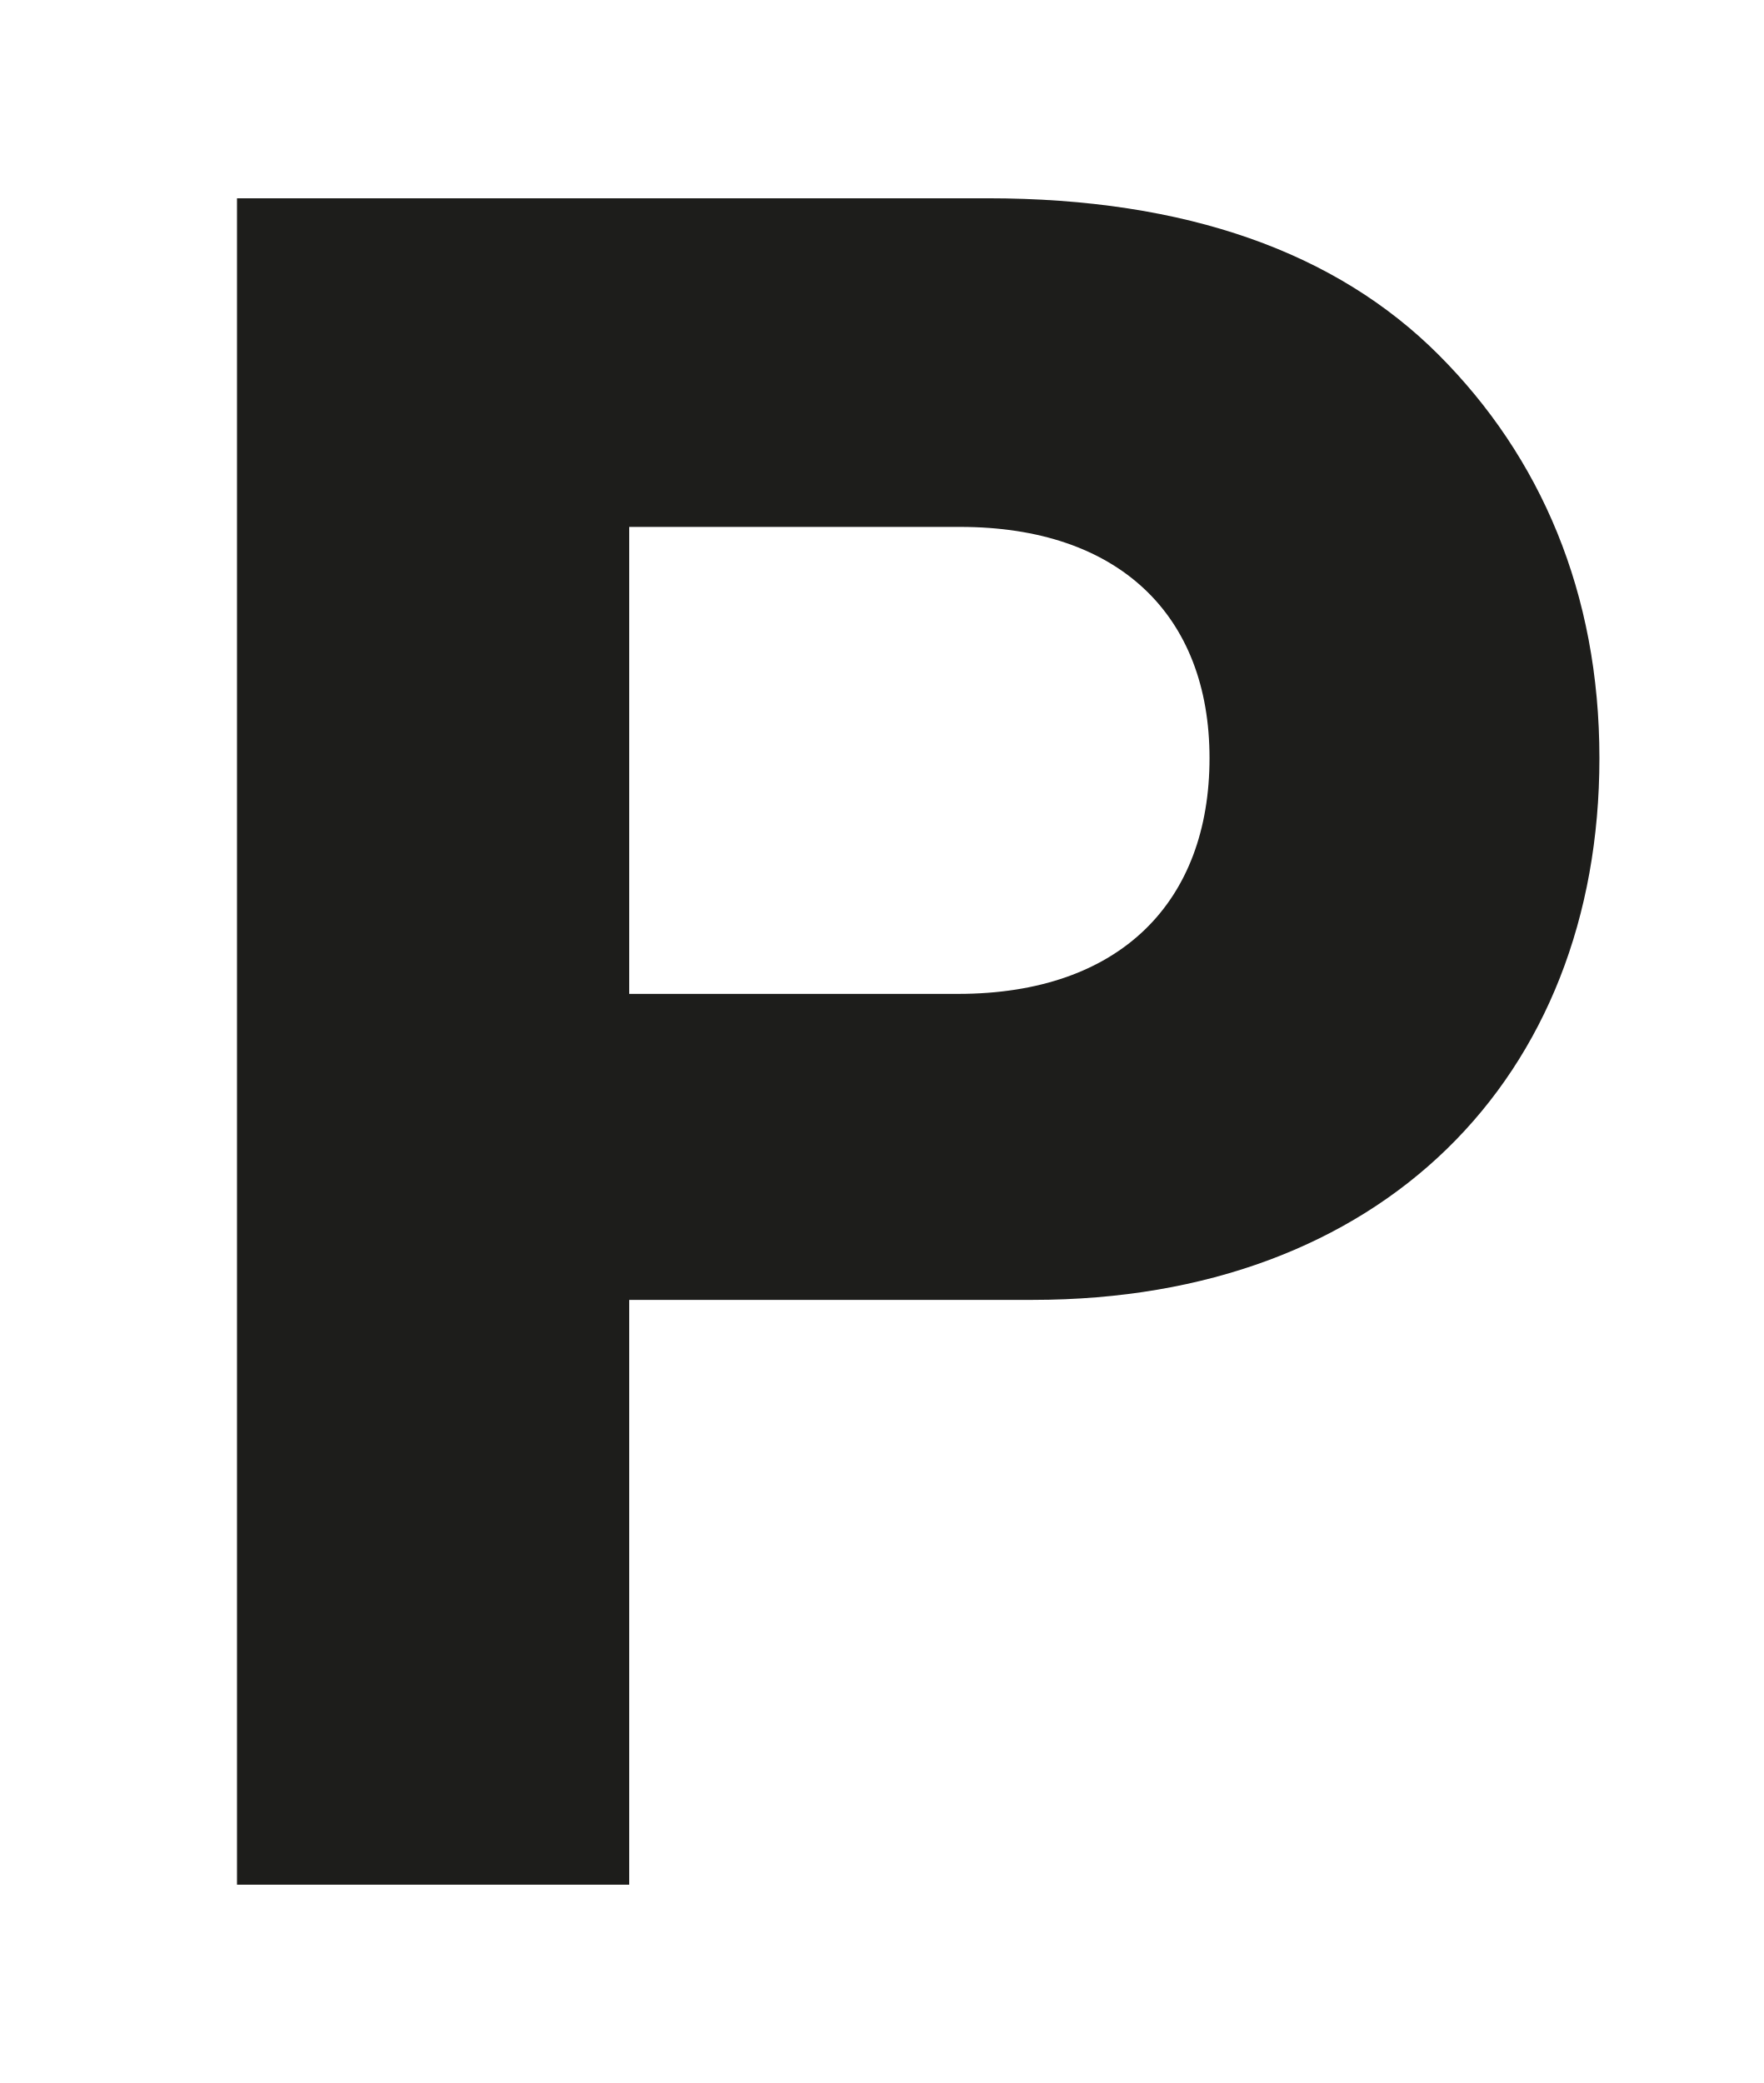
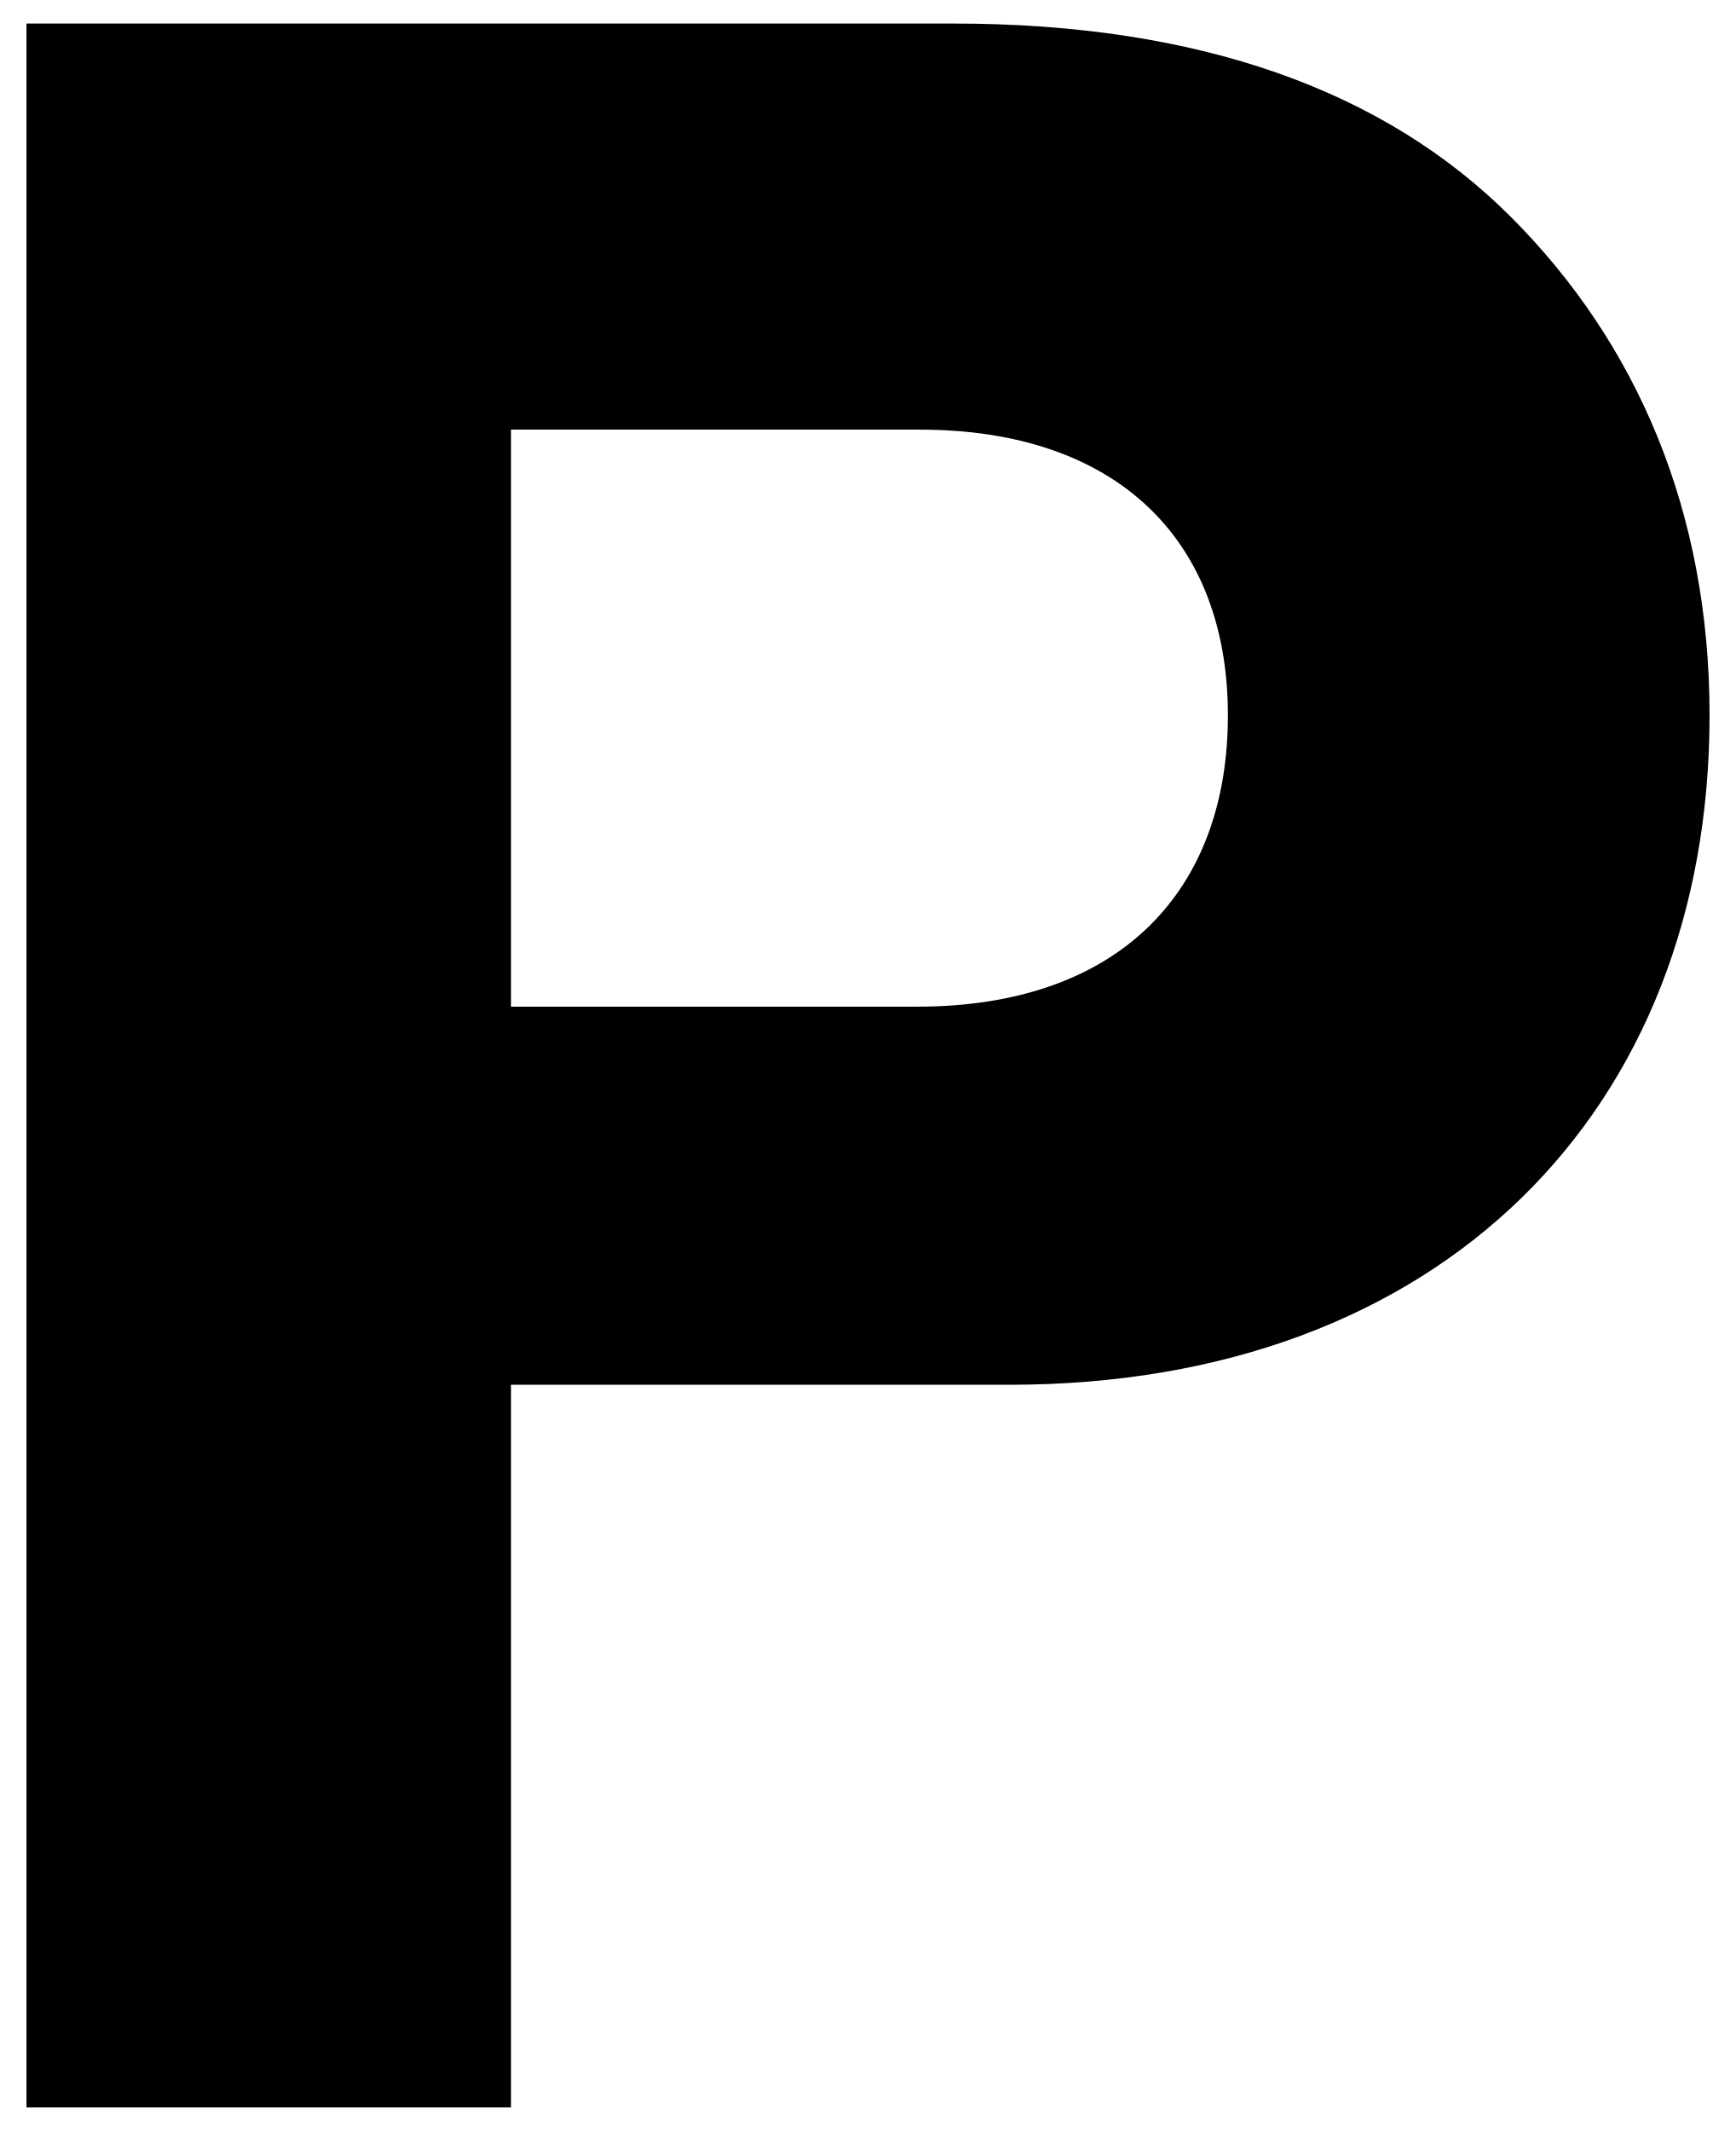
- <svg xmlns="http://www.w3.org/2000/svg" id="ds44-icons" viewBox="0 0 406.41 480">
-   <defs>
-     <style>.cls-1{fill:#1d1d1b;}</style>
-   </defs>
-   <path class="cls-1" d="m54.61,45.69h172.9c45.97,0,80.44,12.53,103.95,36.04,23.5,23.51,37.08,54.84,37.08,92.97,0,73.65-50.14,124.84-130.58,124.84h-92.98v134.76H54.61V45.69Zm90.37,183.34h75.74c37.61,0,57.98-21.42,57.98-54.33s-20.89-53.28-57.46-53.28h-76.26v107.61Z" />
+ <svg xmlns="http://www.w3.org/2000/svg" id="ds44-icons" viewBox="0 0 323.8 397.4">
+   <path d="m4.94,4.39h172.9c45.97,0,80.44,12.53,103.95,36.04,23.5,23.51,37.08,54.84,37.08,92.97,0,73.65-50.14,124.84-130.58,124.84h-92.98v134.76H4.94V4.39Zm90.37,183.34h75.74c37.61,0,57.98-21.42,57.98-54.33s-20.89-53.28-57.46-53.28h-76.26v107.61Z" />
</svg>
